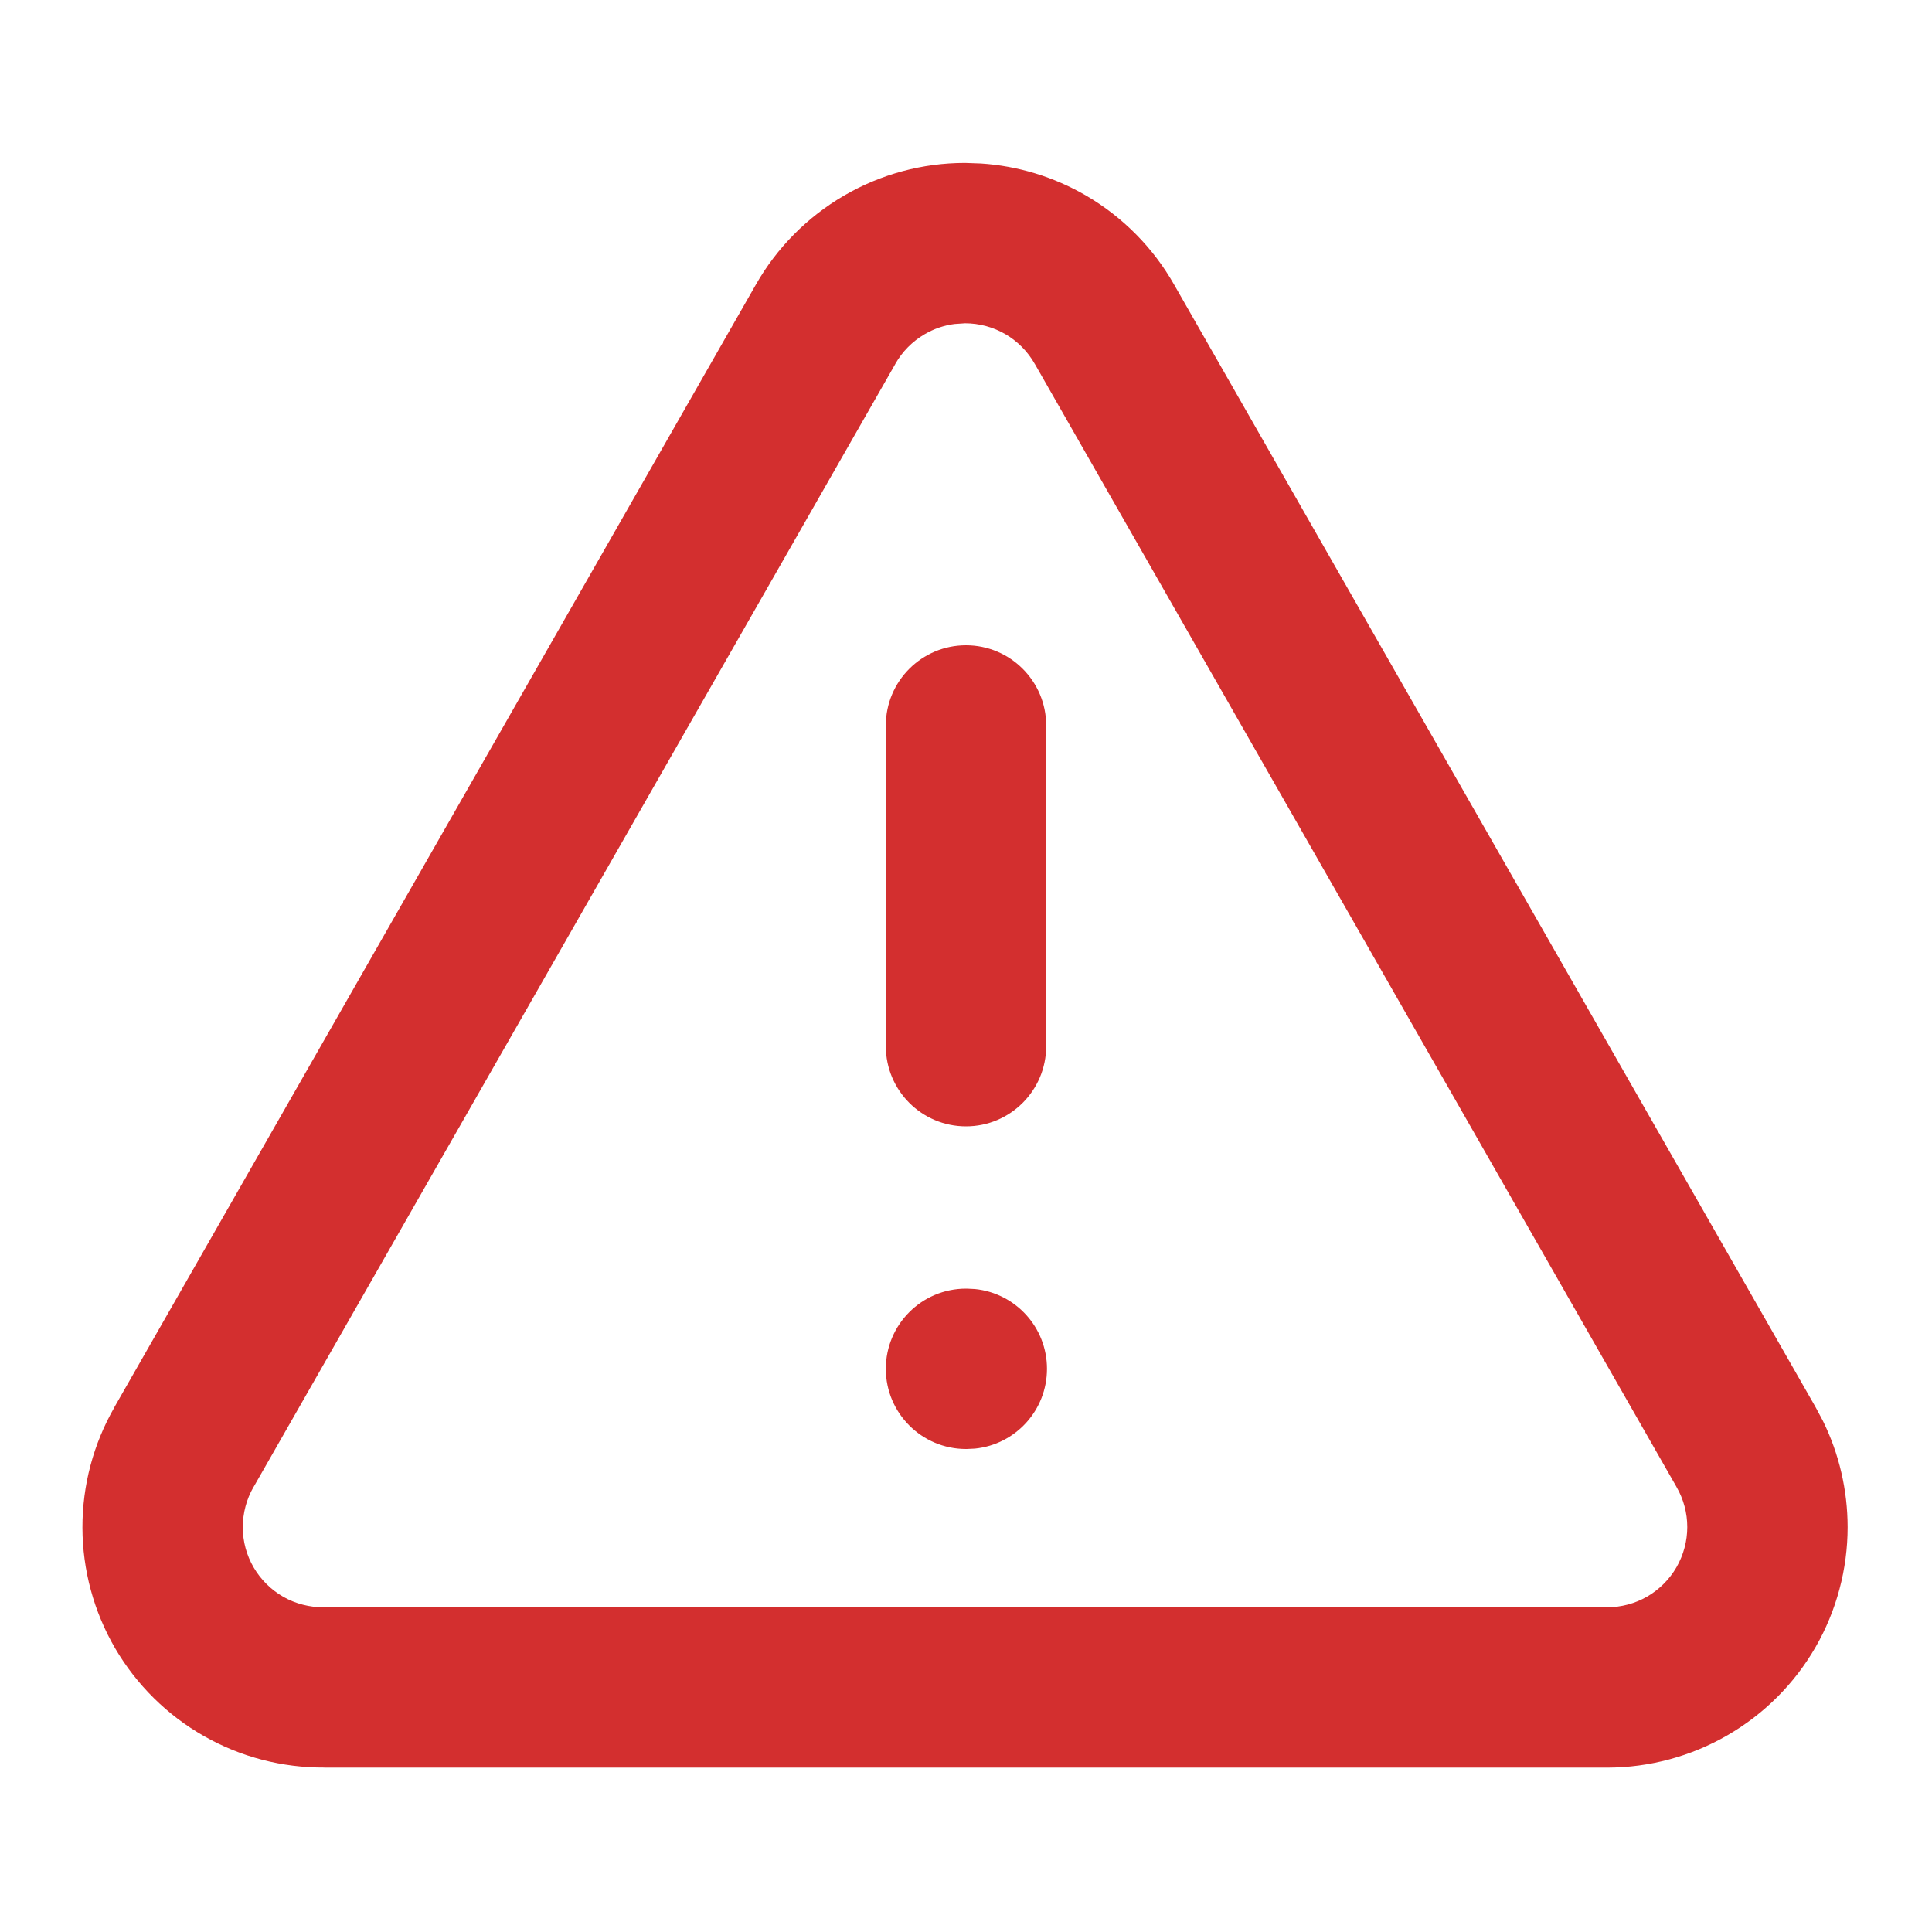
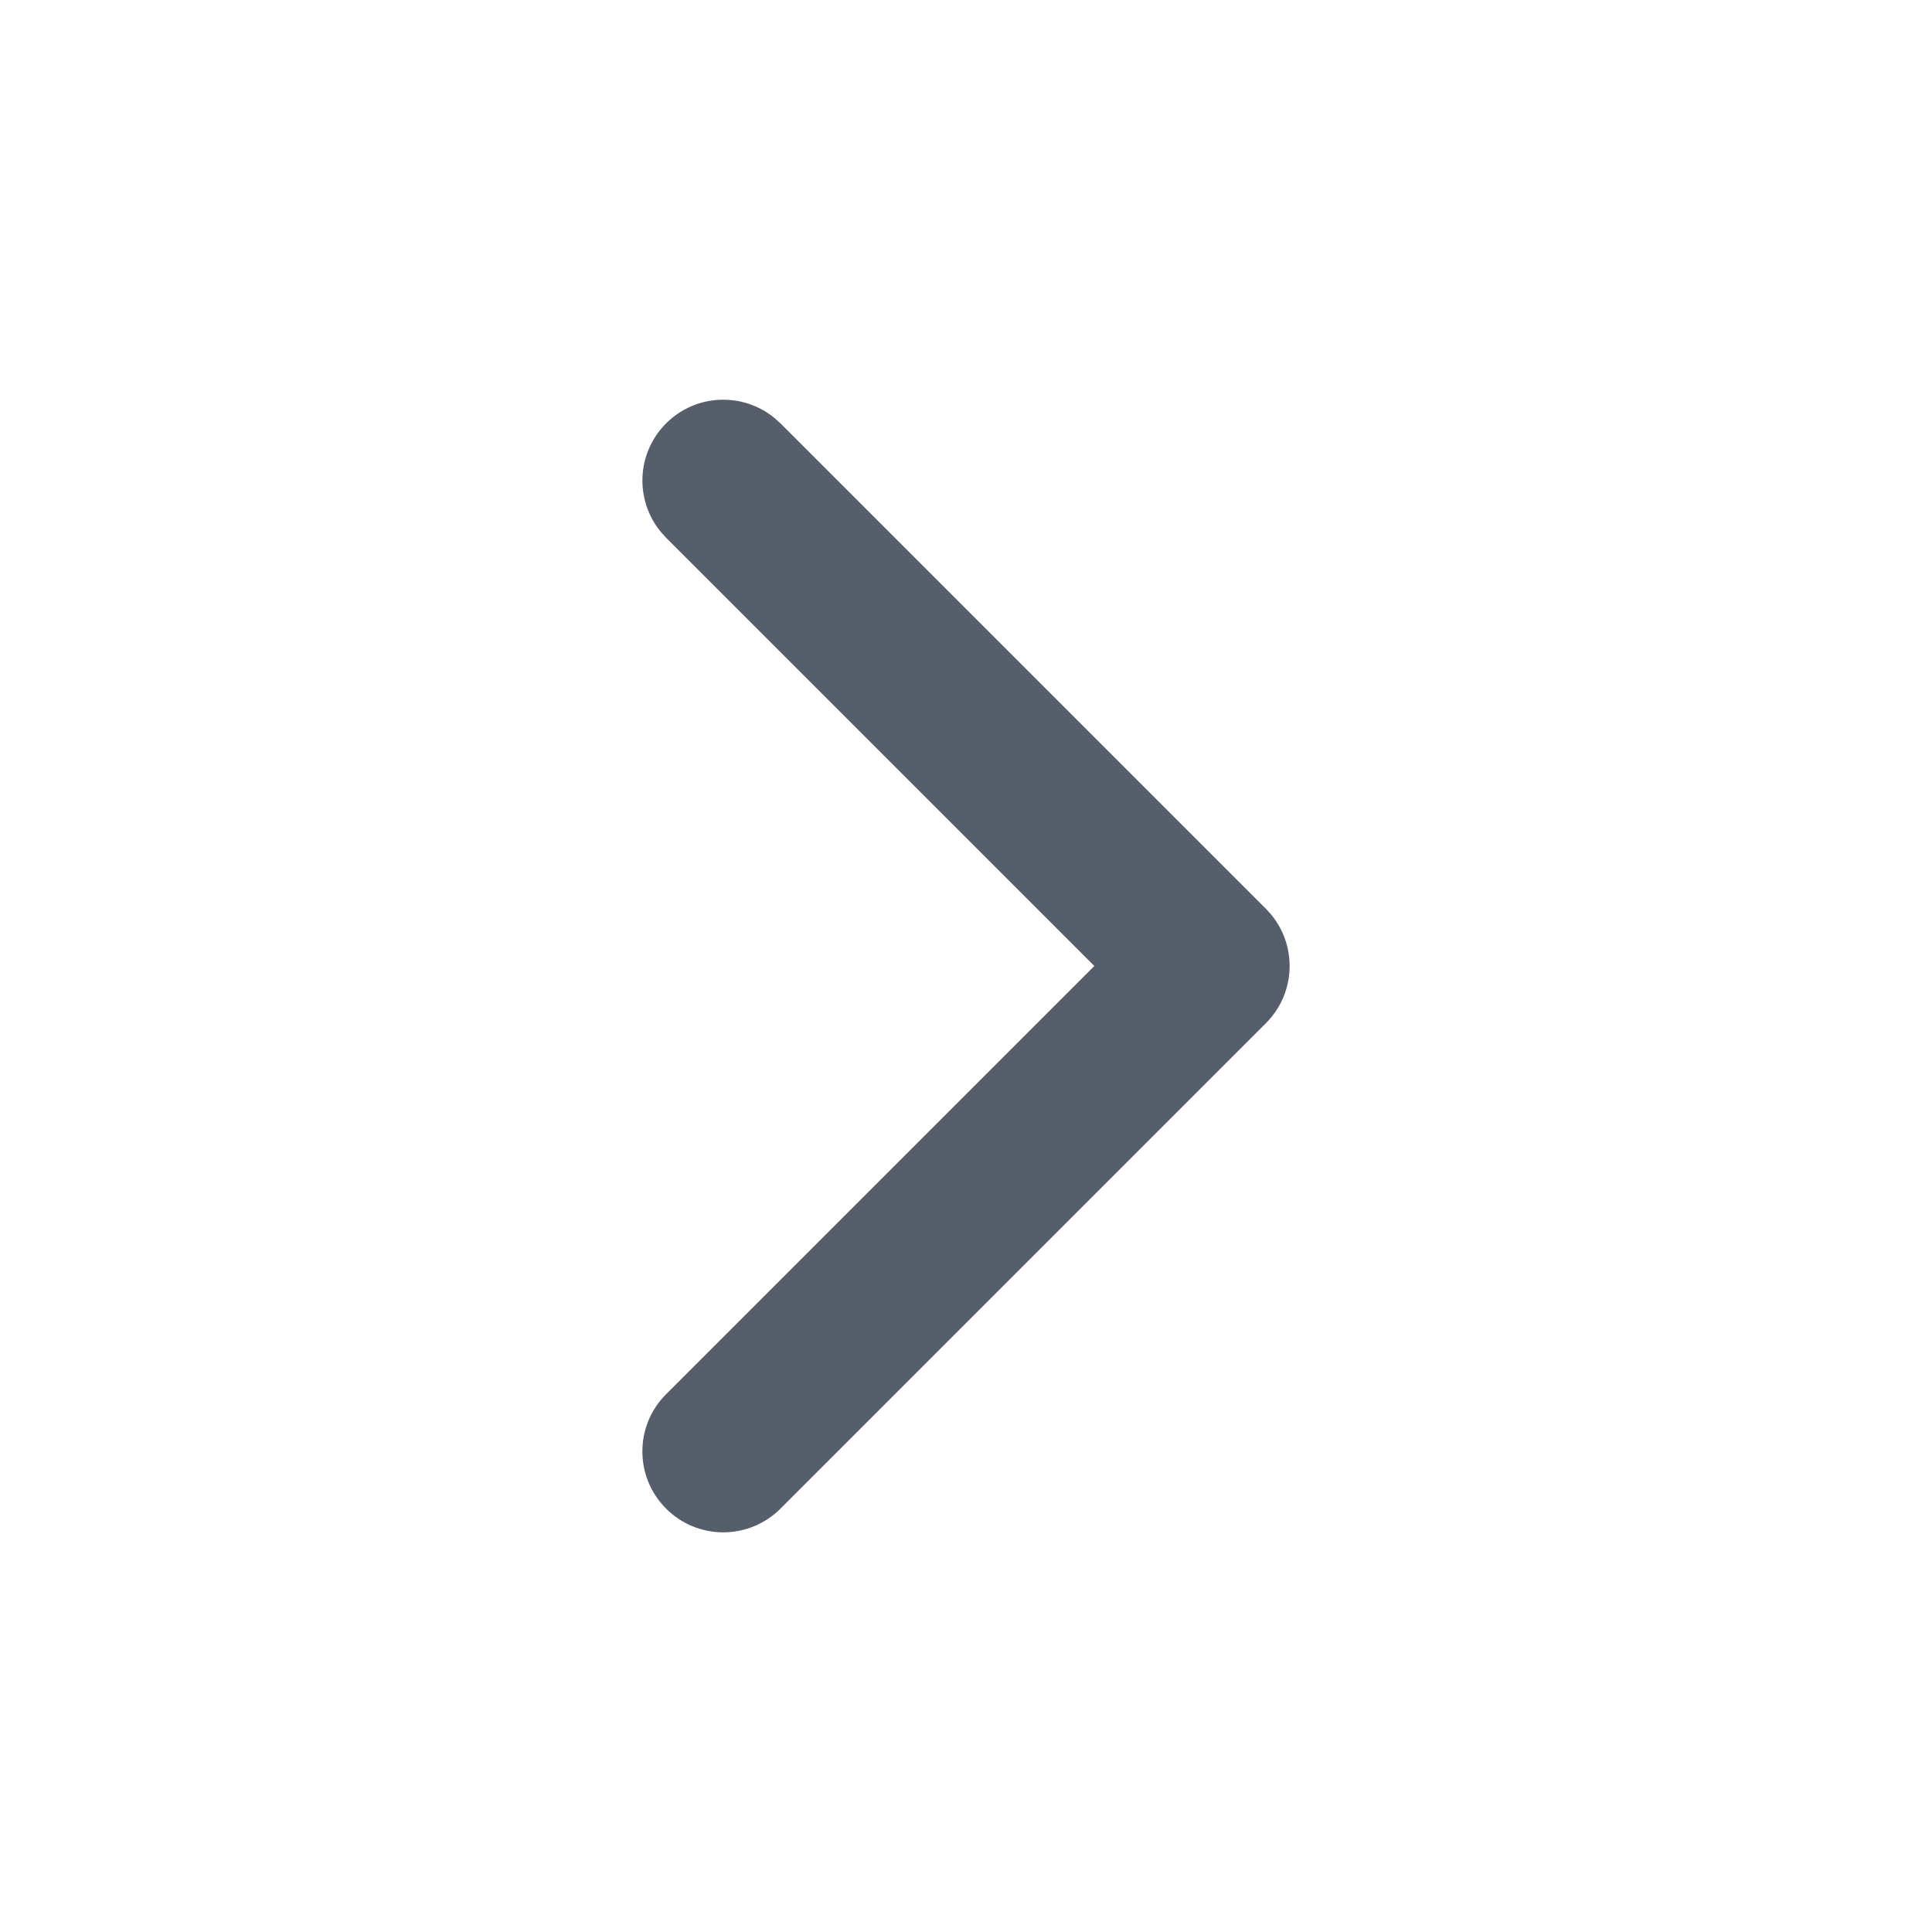
- <svg xmlns="http://www.w3.org/2000/svg" width="20" height="20" viewBox="0 0 20 20">
+ <svg xmlns="http://www.w3.org/2000/svg" width="16" height="16" viewBox="0 0 16 16">
  <g transform="matrix(1 0 0 1 0 0)">
    <g style="">
-       <g transform="matrix(0.83 0 0 0.83 9.99 9.99)">
-         <path style="stroke: none; stroke-width: 1; stroke-dasharray: none; stroke-linecap: butt; stroke-dashoffset: 0; stroke-linejoin: miter; stroke-miterlimit: 4; fill: rgb(211,47,47); fill-rule: nonzero; opacity: 1;" transform=" translate(-11.99, -11.99)" d="M 12.188 1.993 C 12.65 2.023 13.099 2.16 13.501 2.394 C 13.958 2.661 14.337 3.044 14.598 3.504 L 22.596 17.5 L 22.689 17.674 C 22.892 18.085 22.997 18.538 22.998 18.999 C 22.998 19.525 22.86 20.043 22.597 20.499 C 22.334 20.955 21.955 21.333 21.5 21.596 C 21.044 21.86 20.527 21.999 20.001 22 L 4 22 L 4 21.999 C 3.474 22.002 2.957 21.868 2.5 21.608 C 2.04 21.347 1.657 20.968 1.39 20.512 C 1.124 20.055 0.983 19.535 0.982 19.007 C 0.981 18.479 1.119 17.961 1.382 17.504 L 1.381 17.504 L 9.381 3.504 C 9.643 3.043 10.023 2.661 10.48 2.394 C 10.938 2.127 11.459 1.986 11.99 1.986 L 12.188 1.993 Z M 11.858 3.995 C 11.727 4.012 11.601 4.055 11.487 4.122 C 11.334 4.211 11.207 4.339 11.12 4.493 L 11.119 4.496 L 3.119 18.496 L 3.116 18.5 C 3.028 18.652 2.982 18.826 2.982 19.003 C 2.982 19.179 3.029 19.352 3.118 19.504 C 3.207 19.656 3.335 19.783 3.488 19.87 C 3.641 19.957 3.815 20.001 3.991 20 L 19.999 20 C 20.174 20 20.347 19.954 20.499 19.866 C 20.65 19.778 20.776 19.652 20.864 19.5 C 20.951 19.348 20.998 19.175 20.998 19 C 20.998 18.824 20.952 18.652 20.864 18.5 L 20.862 18.496 L 12.862 4.496 L 12.86 4.493 C 12.773 4.339 12.646 4.211 12.494 4.122 C 12.341 4.033 12.167 3.986 11.99 3.986 L 11.858 3.995 Z" stroke-linecap="round" />
-       </g>
-       <g transform="matrix(0.83 0 0 0.83 10 9.17)">
-         <path style="stroke: none; stroke-width: 1; stroke-dasharray: none; stroke-linecap: butt; stroke-dashoffset: 0; stroke-linejoin: miter; stroke-miterlimit: 4; fill: rgb(211,47,47); fill-rule: nonzero; opacity: 1;" transform=" translate(-12, -11)" d="M 11 13 L 11 9 C 11 8.448 11.448 8 12 8 C 12.552 8 13 8.448 13 9 L 13 13 C 13 13.552 12.552 14 12 14 C 11.448 14 11 13.552 11 13 Z" stroke-linecap="round" />
-       </g>
-       <g transform="matrix(0.83 0 0 0.83 10 14.17)">
-         <path style="stroke: none; stroke-width: 1; stroke-dasharray: none; stroke-linecap: butt; stroke-dashoffset: 0; stroke-linejoin: miter; stroke-miterlimit: 4; fill: rgb(211,47,47); fill-rule: nonzero; opacity: 1;" transform=" translate(-12, -17)" d="M 12.01 16 L 12.112 16.005 C 12.617 16.056 13.01 16.482 13.01 17 C 13.01 17.518 12.617 17.944 12.112 17.995 L 12.01 18 L 12 18 C 11.448 18 11 17.552 11 17 C 11 16.448 11.448 16 12 16 L 12.01 16 Z" stroke-linecap="round" />
+       <g transform="matrix(0.67 0 0 0.67 8 8)">
+         <path style="stroke: none; stroke-width: 1; stroke-dasharray: none; stroke-linecap: butt; stroke-dashoffset: 0; stroke-linejoin: miter; stroke-miterlimit: 4; fill: rgb(87,94,107); fill-rule: nonzero; opacity: 1;" transform=" translate(-12, -12)" d="M 8.293 5.293 C 8.659 4.927 9.238 4.904 9.631 5.225 L 9.707 5.293 L 15.707 11.293 C 16.098 11.684 16.098 12.316 15.707 12.707 L 9.707 18.707 C 9.316 19.098 8.683 19.098 8.293 18.707 C 7.902 18.317 7.902 17.683 8.293 17.293 L 13.586 12 L 8.293 6.707 L 8.225 6.631 C 7.904 6.238 7.927 5.659 8.293 5.293 Z" stroke-linecap="round" />
      </g>
    </g>
  </g>
</svg>
